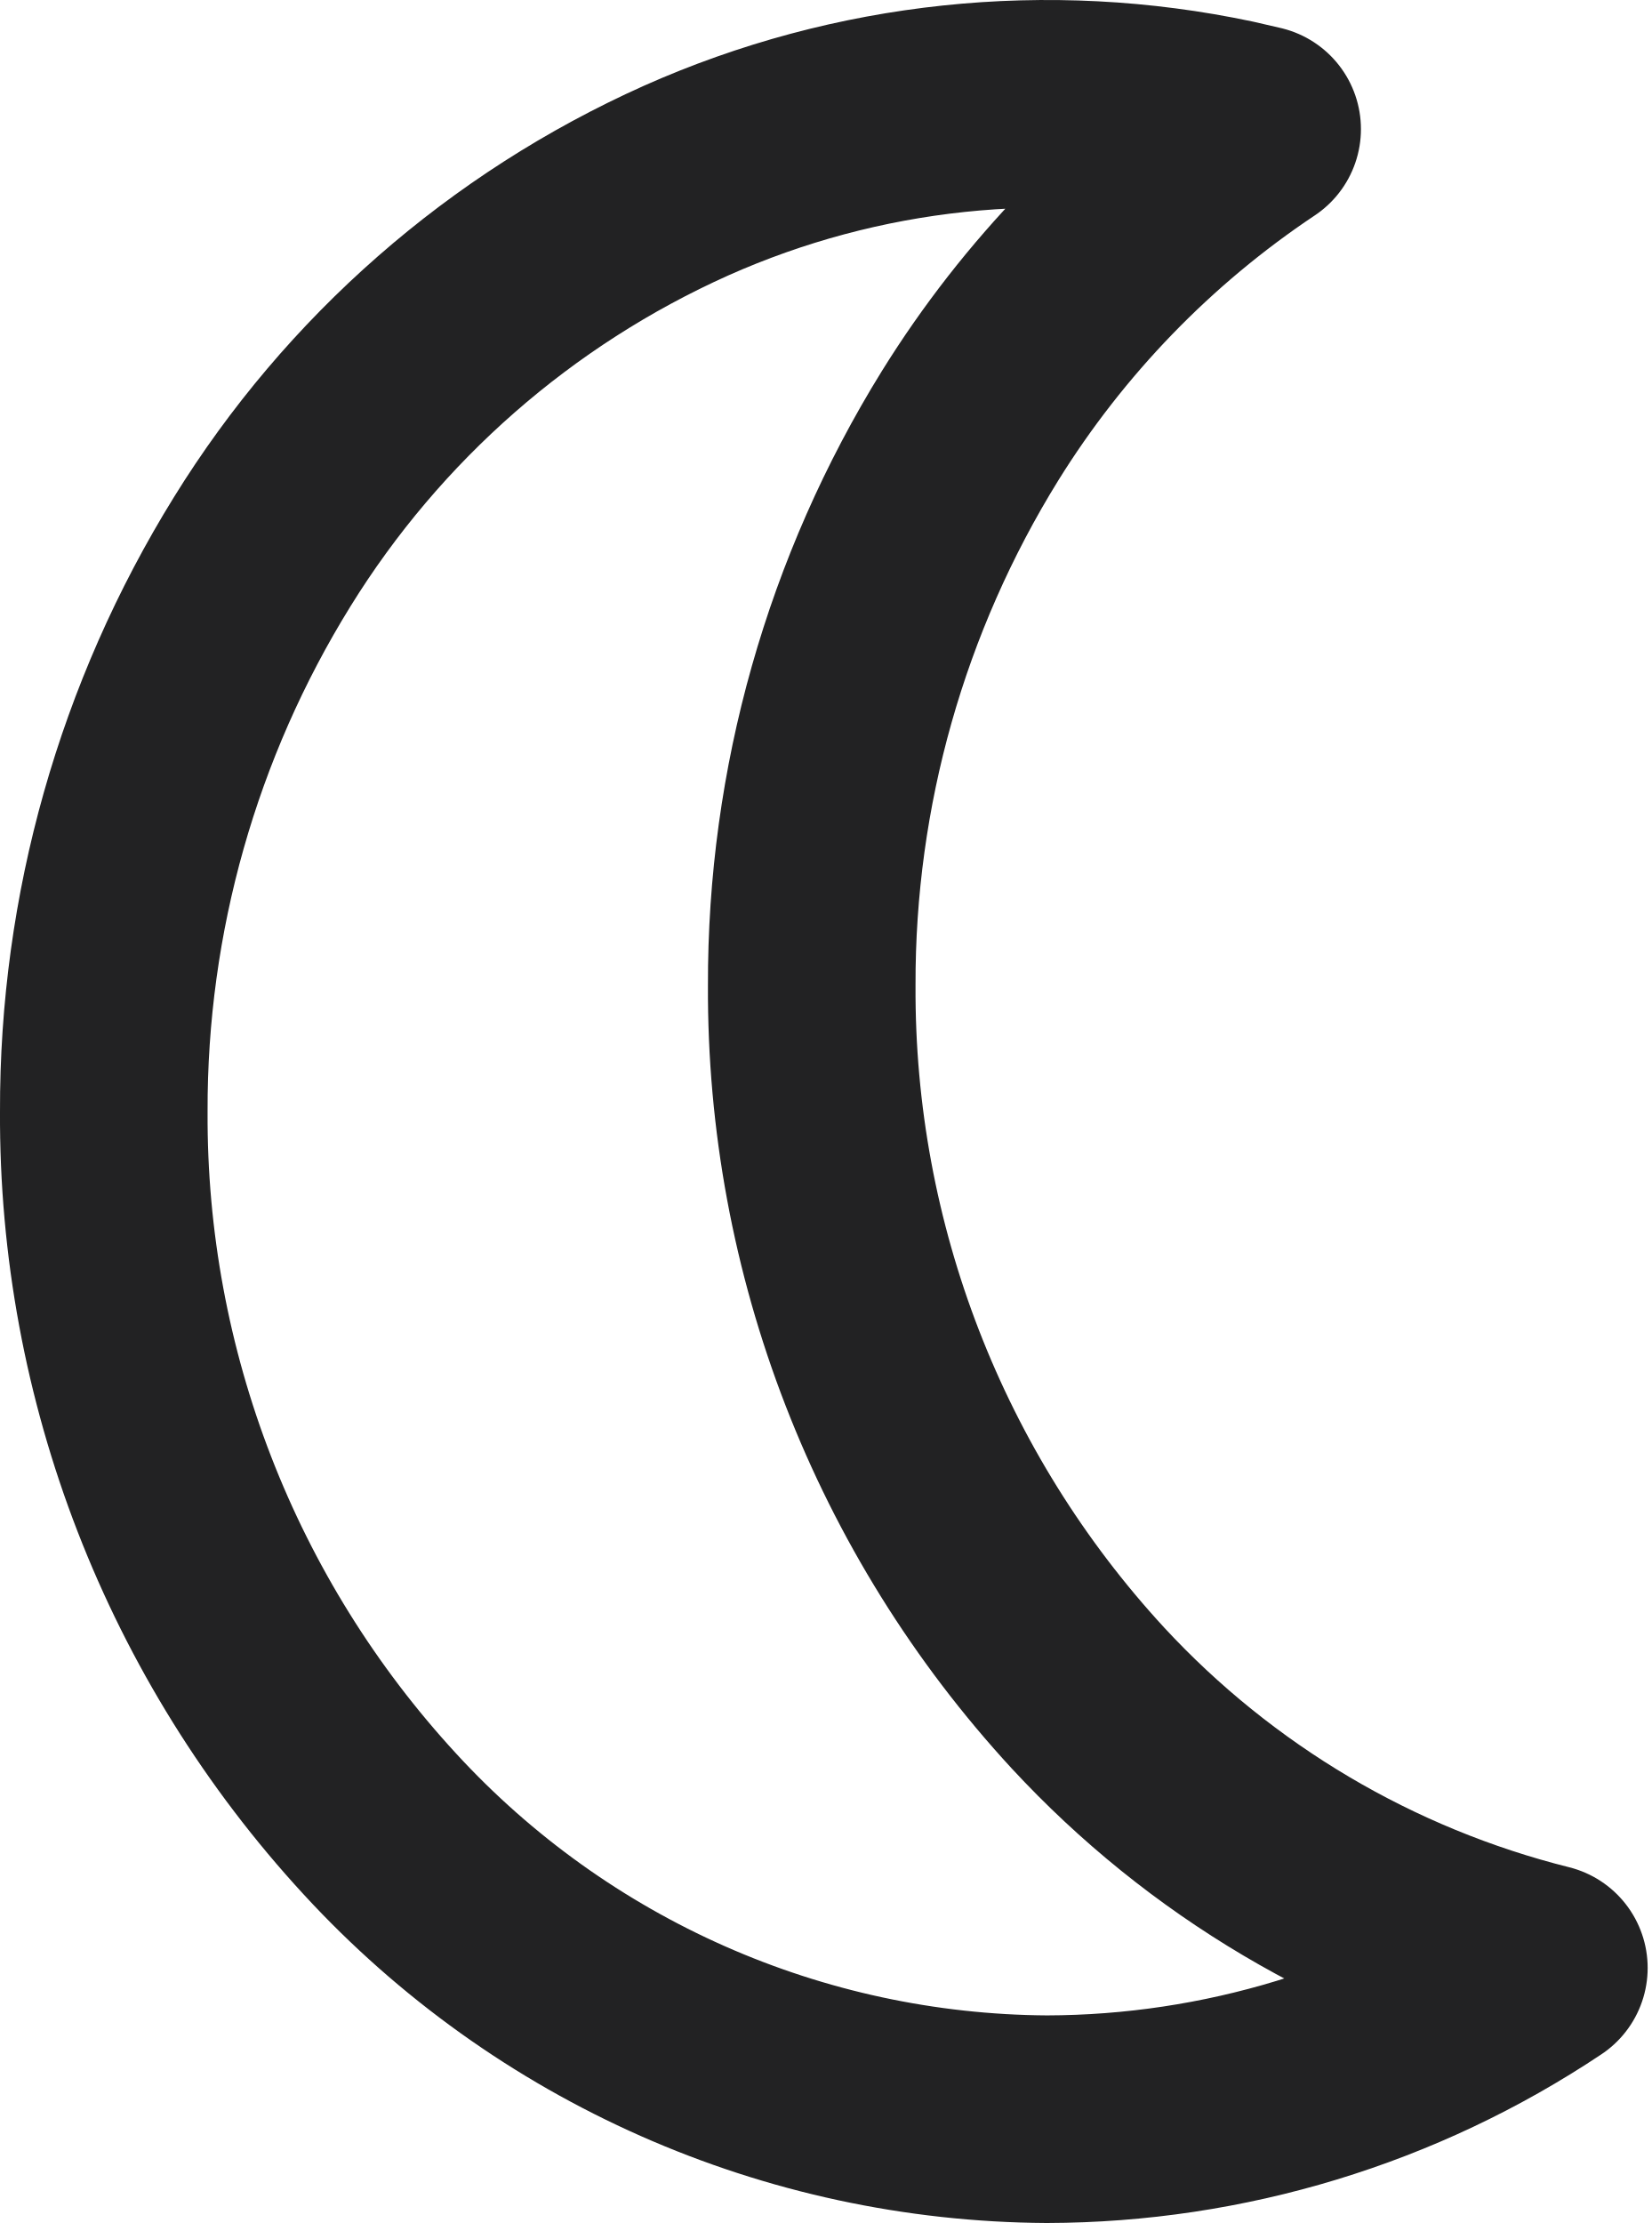
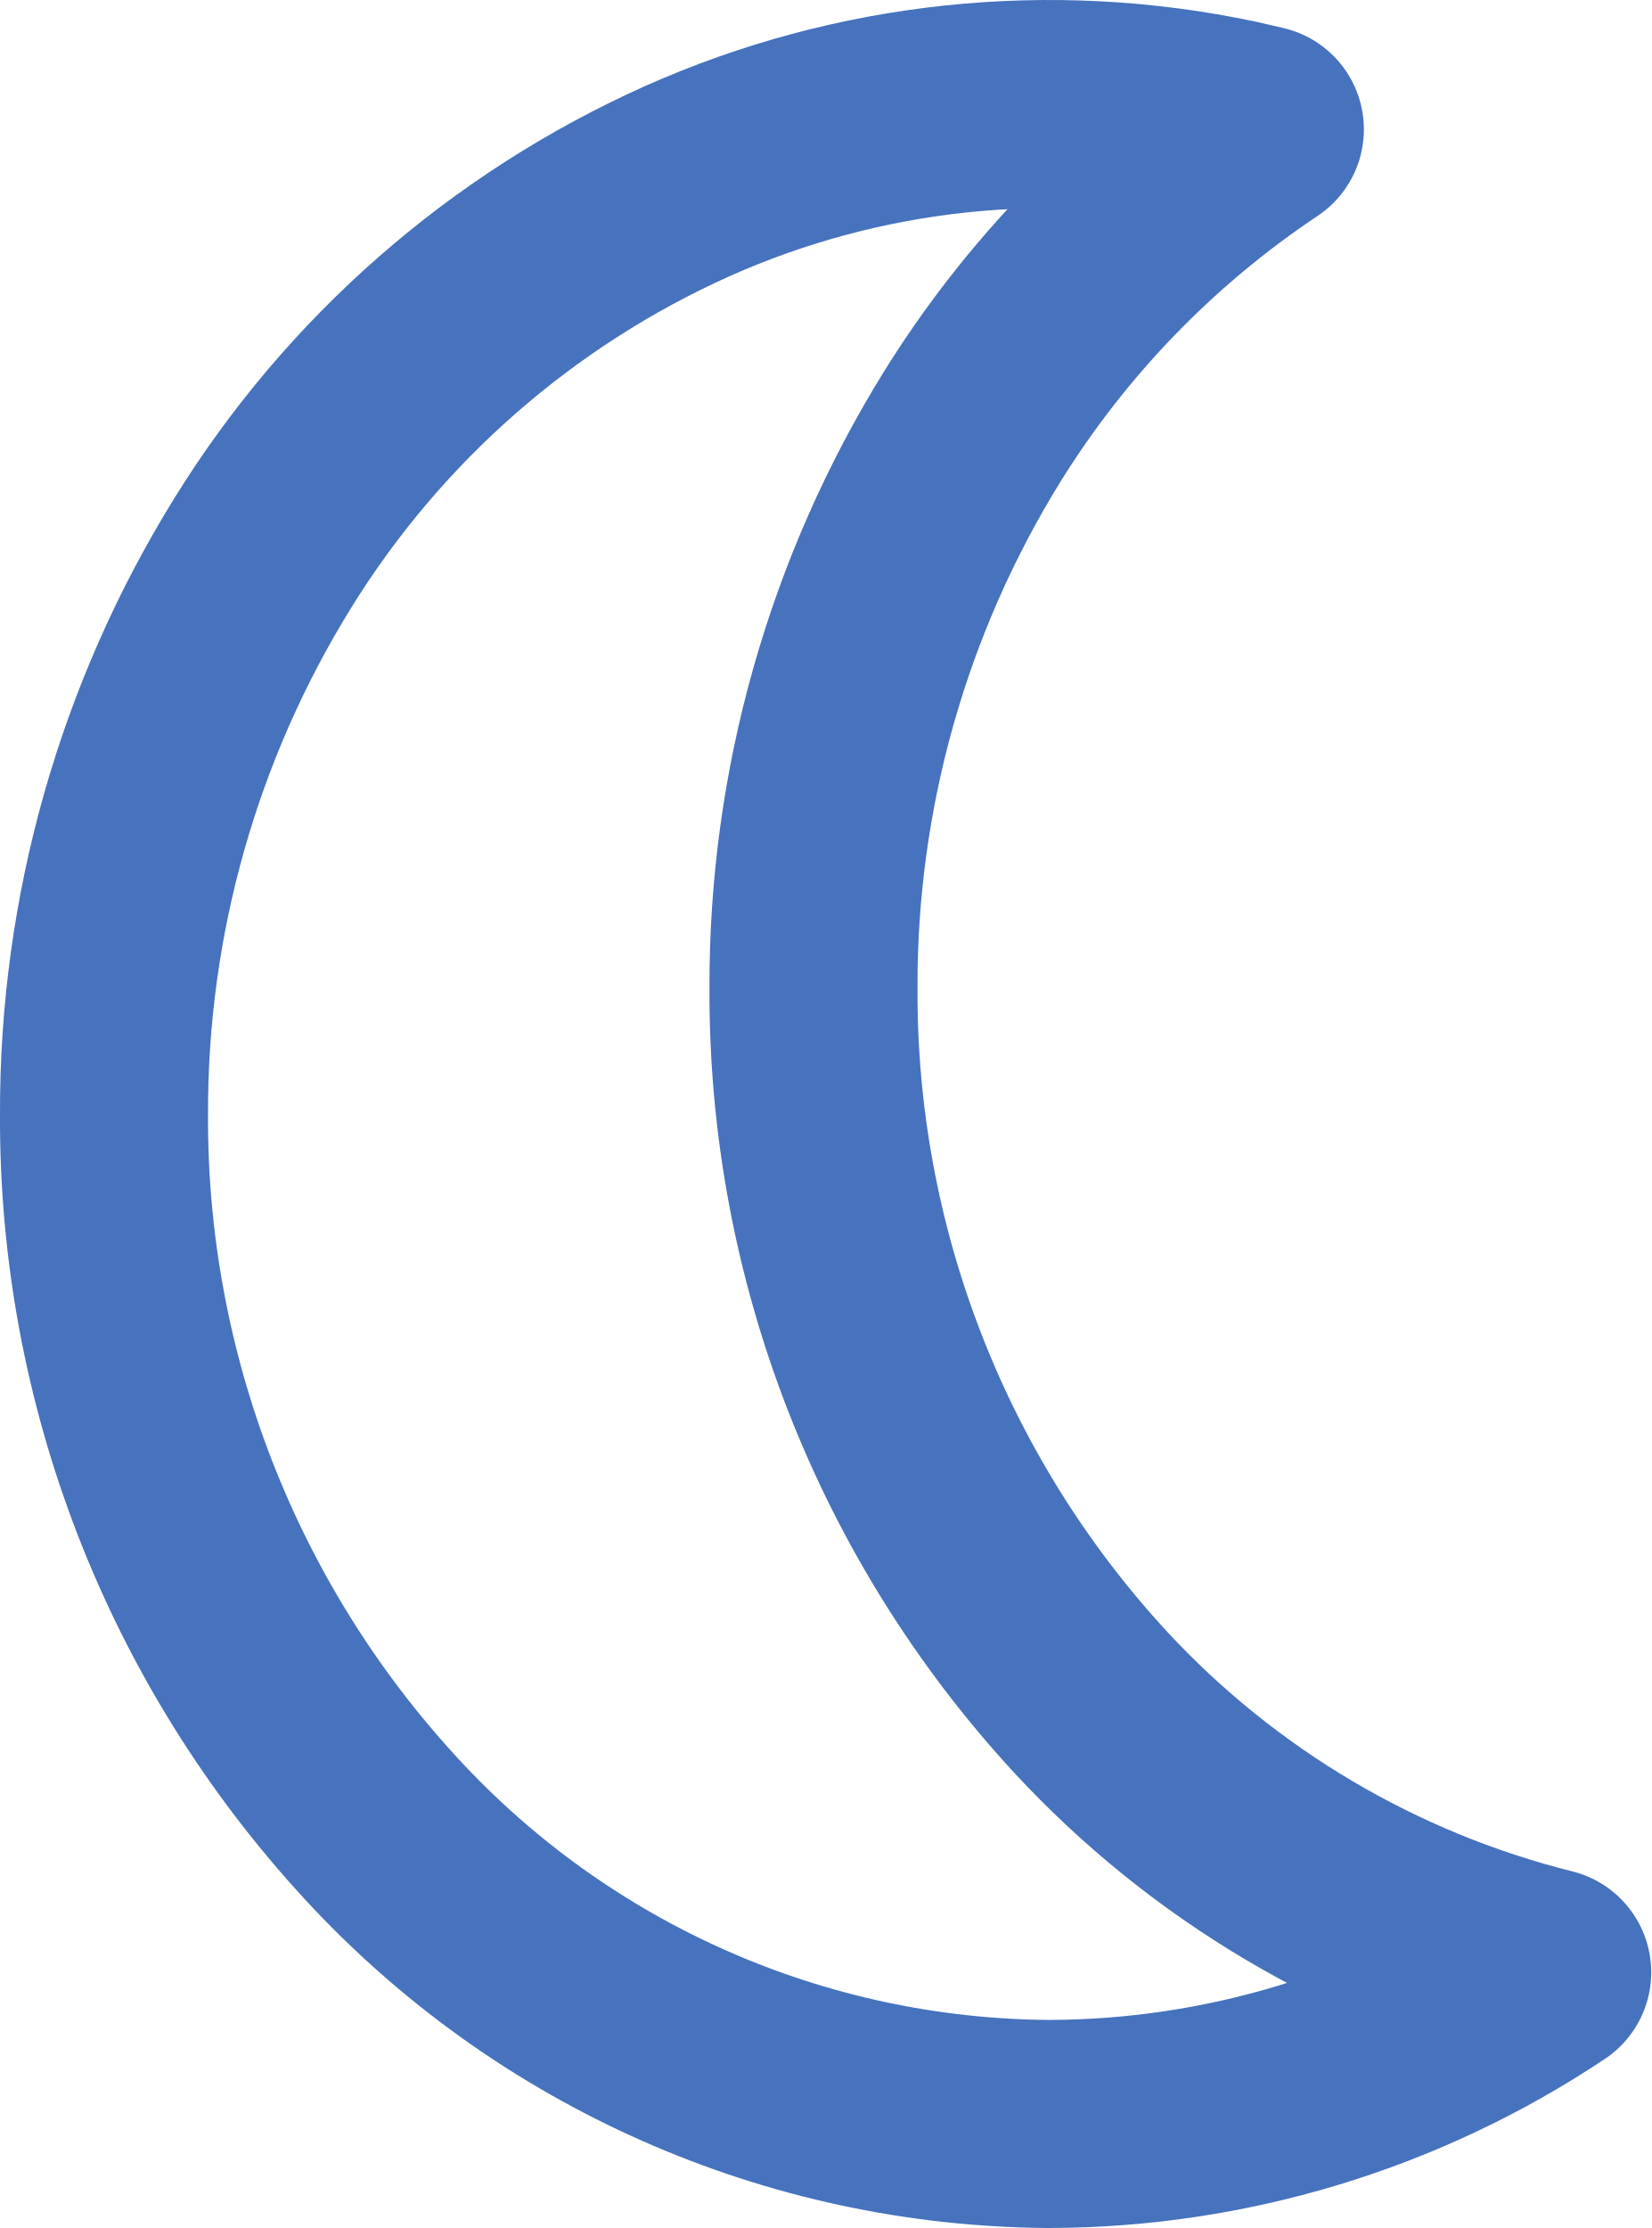
- <svg xmlns="http://www.w3.org/2000/svg" width="382px" height="514px" viewBox="0 0 382 514" version="1.1">
+ <svg xmlns="http://www.w3.org/2000/svg" width="381px" height="514px" viewBox="0 0 381 514" version="1.1">
  <g id="Page-1" stroke="none" stroke-width="1" fill="none" fill-rule="evenodd" stroke-linecap="round" stroke-linejoin="round">
-     <g id="moon-svgrepo-com" transform="translate(24, 24)" stroke="#222223" stroke-width="48">
+     <g id="moon-svgrepo-com" transform="translate(24, 24)" stroke="#4672BE" stroke-width="48">
      <path d="M0,233.013 C-0.132,187.291 12.558,142.448 36.633,103.572 C59.975,65.813 94.112,35.923 134.634,17.766 C174.177,0.141 218.286,-4.519 260.64,4.452 L266.7,5.85 C239.934,23.709 217.307,47.088 200.334,74.415 C176.259,113.291 163.568,158.135 163.705,203.857 C163.395,264.869 186.215,323.735 227.573,368.612 C255.901,399.213 292.538,420.9 333,431.019 C298.978,453.735 258.998,465.903 218.083,466 C159.429,465.647 103.565,440.927 63.872,397.768 C22.515,352.892 -0.305,294.026 0,233.013 Z" id="Path" />
    </g>
  </g>
</svg>
